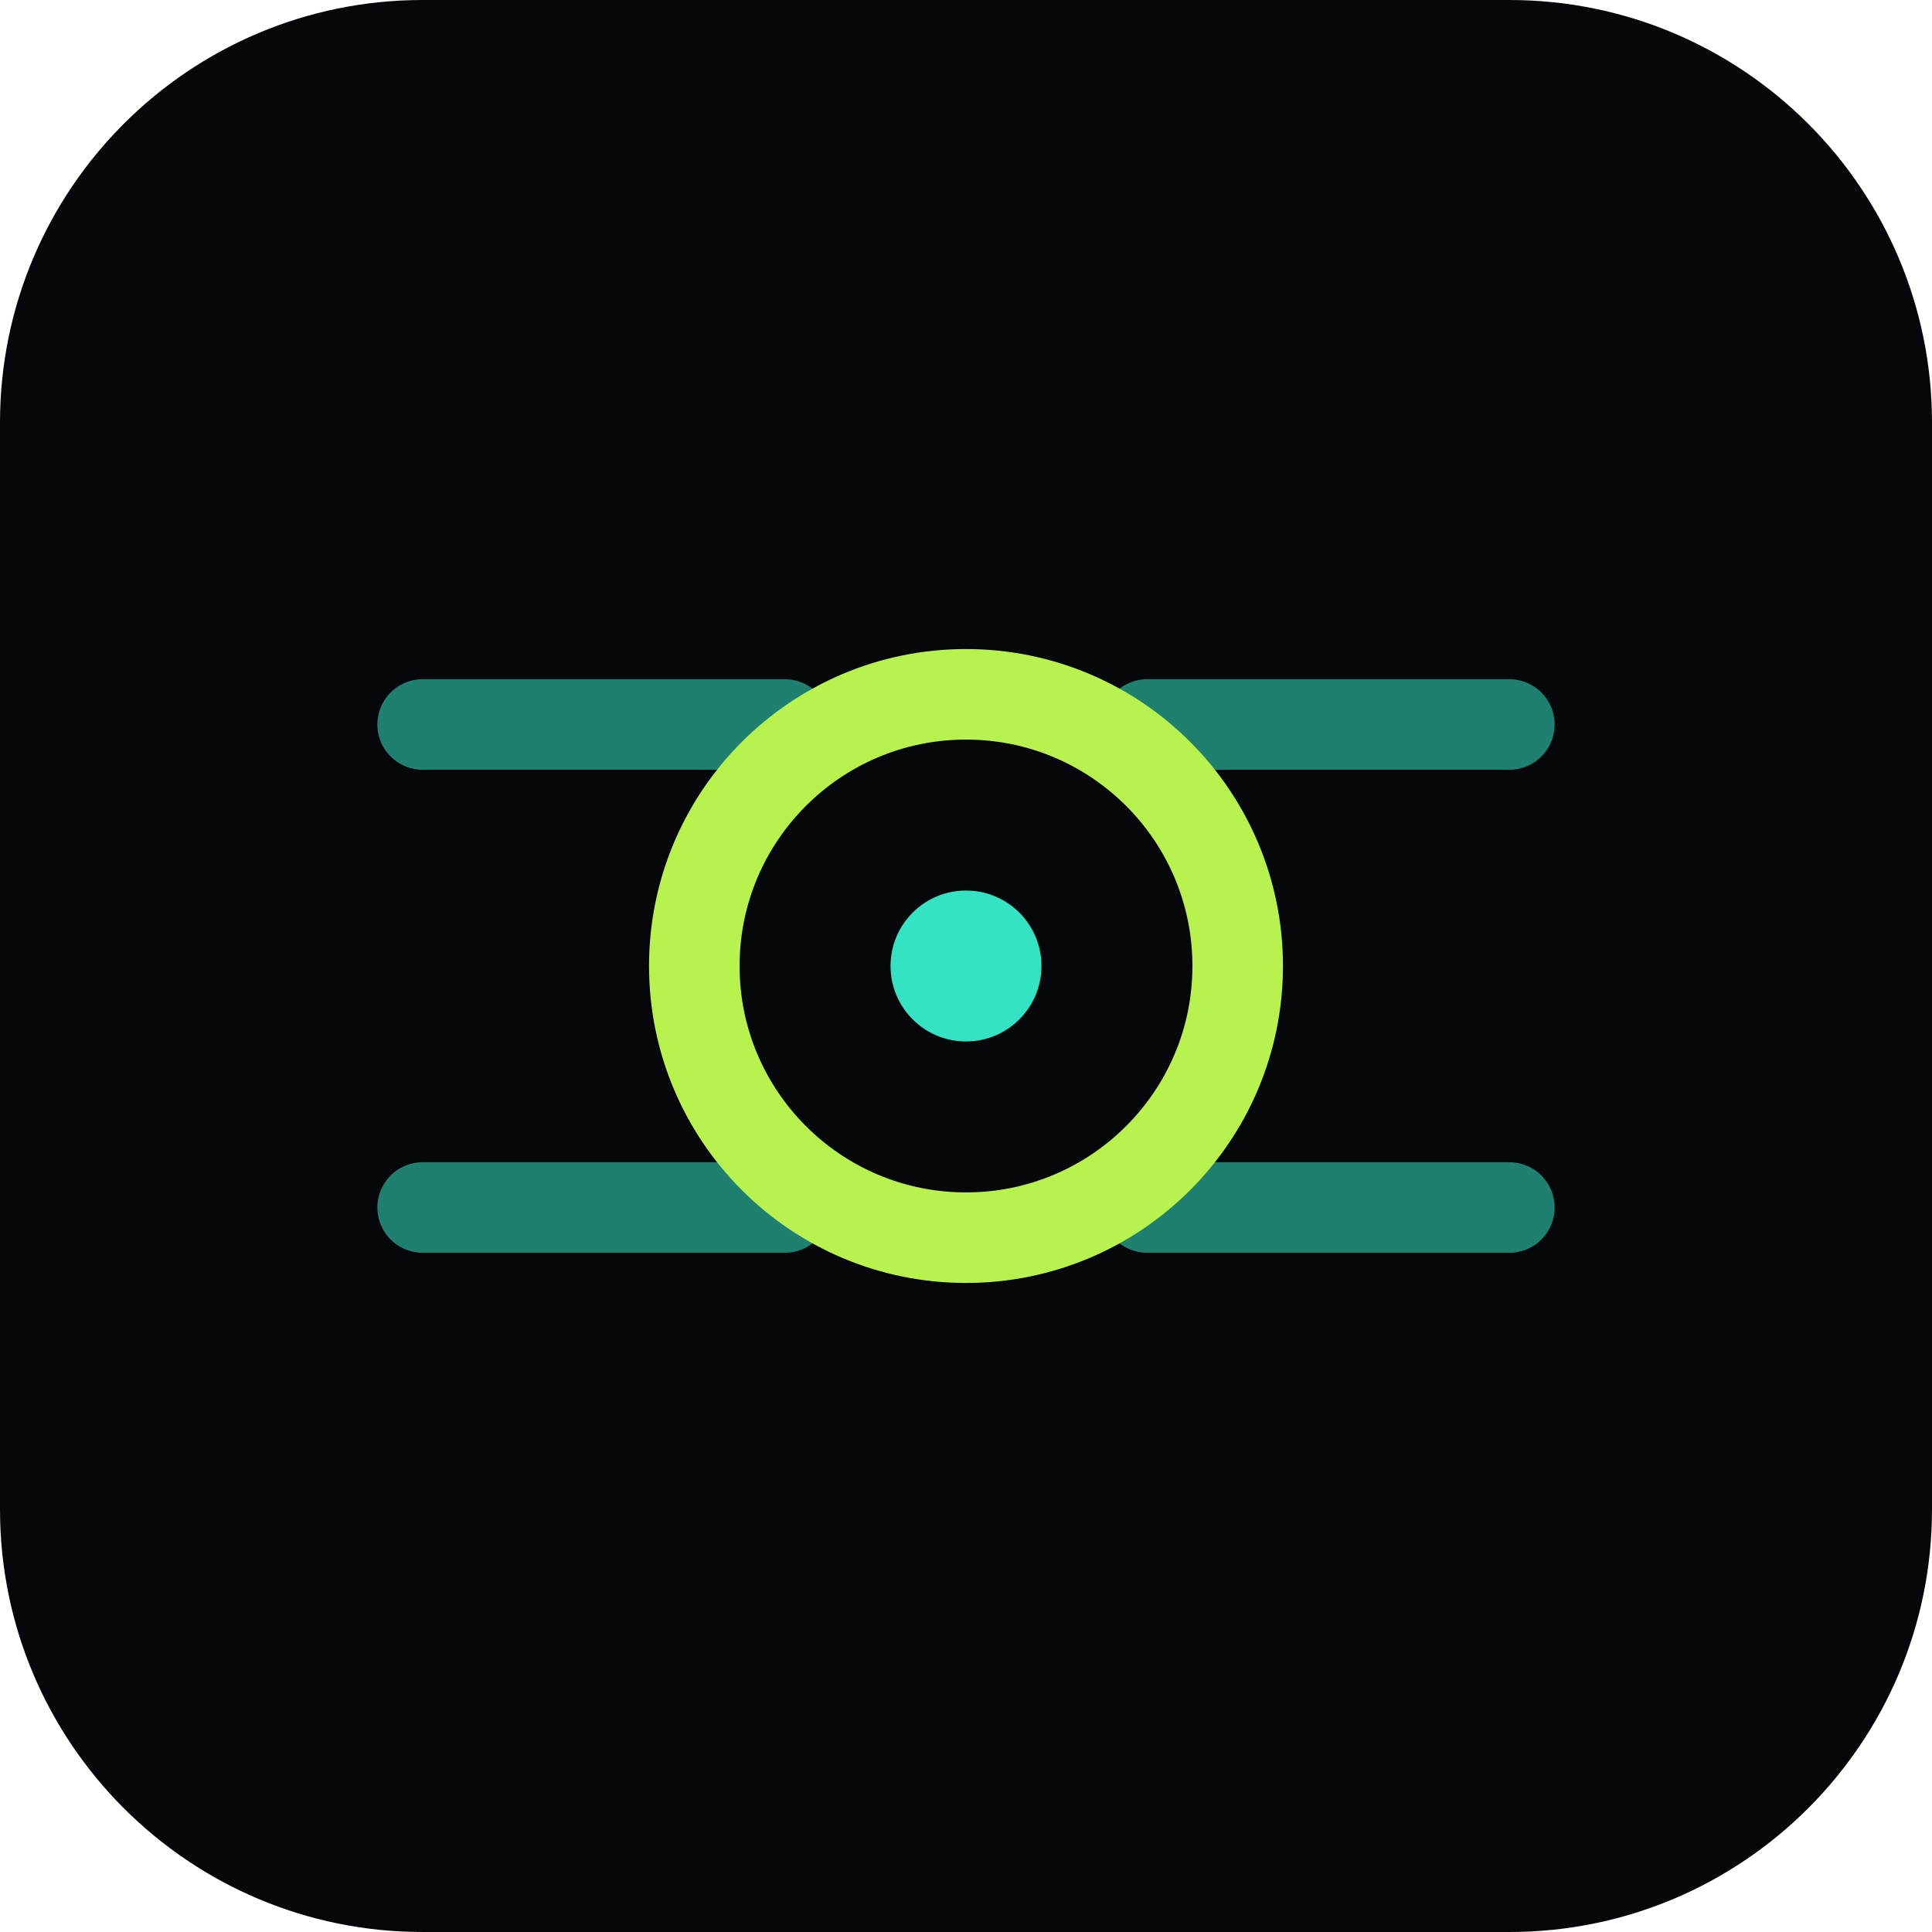
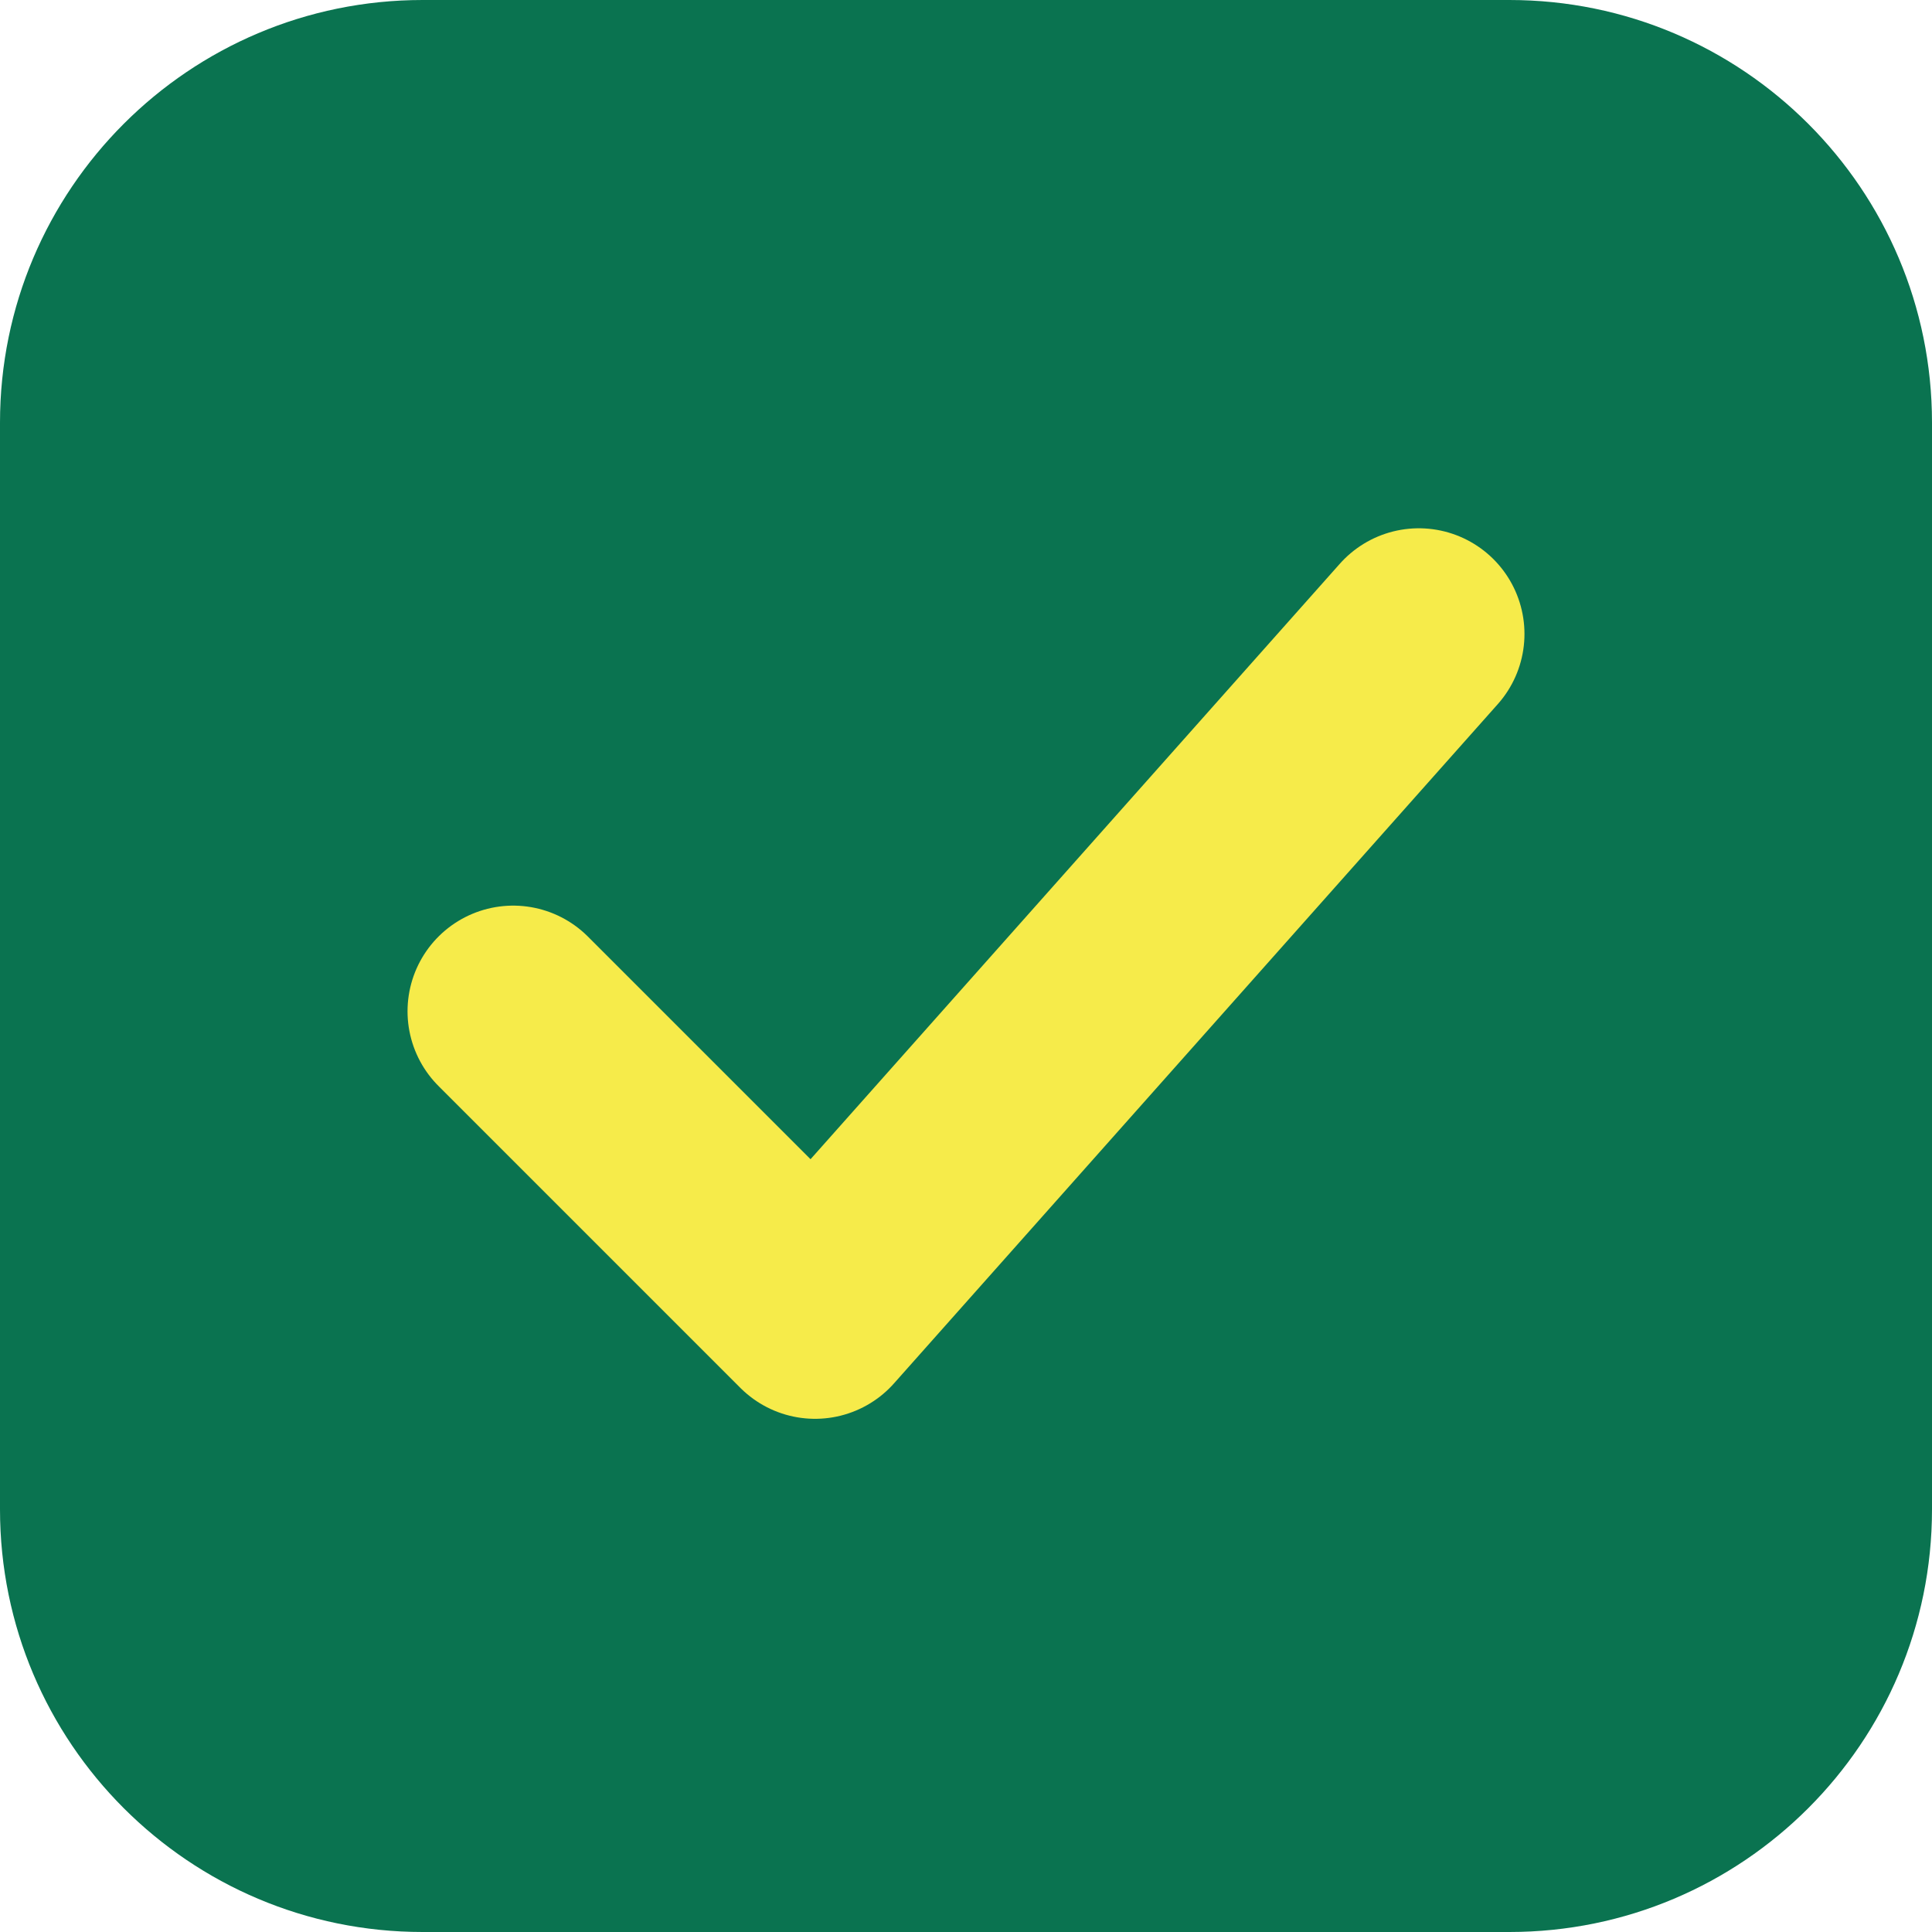
<svg xmlns="http://www.w3.org/2000/svg" viewBox="0 0 64 64">
-   <rect width="64" height="64" rx="14" fill="#06070a" />
-   <path d="M14 24h12M38 24h12M14 40h12M38 40h12" stroke="#34e3c2" stroke-width="3" stroke-linecap="round" opacity=".55" />
-   <circle cx="32" cy="32" r="9" fill="none" stroke="#b7f24e" stroke-width="3" />
-   <circle cx="32" cy="32" r="2.5" fill="#34e3c2" />
+   <rect width="64" height="64" rx="14" fill="#0a7350" />
+   <path d="M17 33.5l10 10L47 21" fill="none" stroke="#f6eb4a" stroke-width="7" stroke-linecap="round" stroke-linejoin="round" />
</svg>
